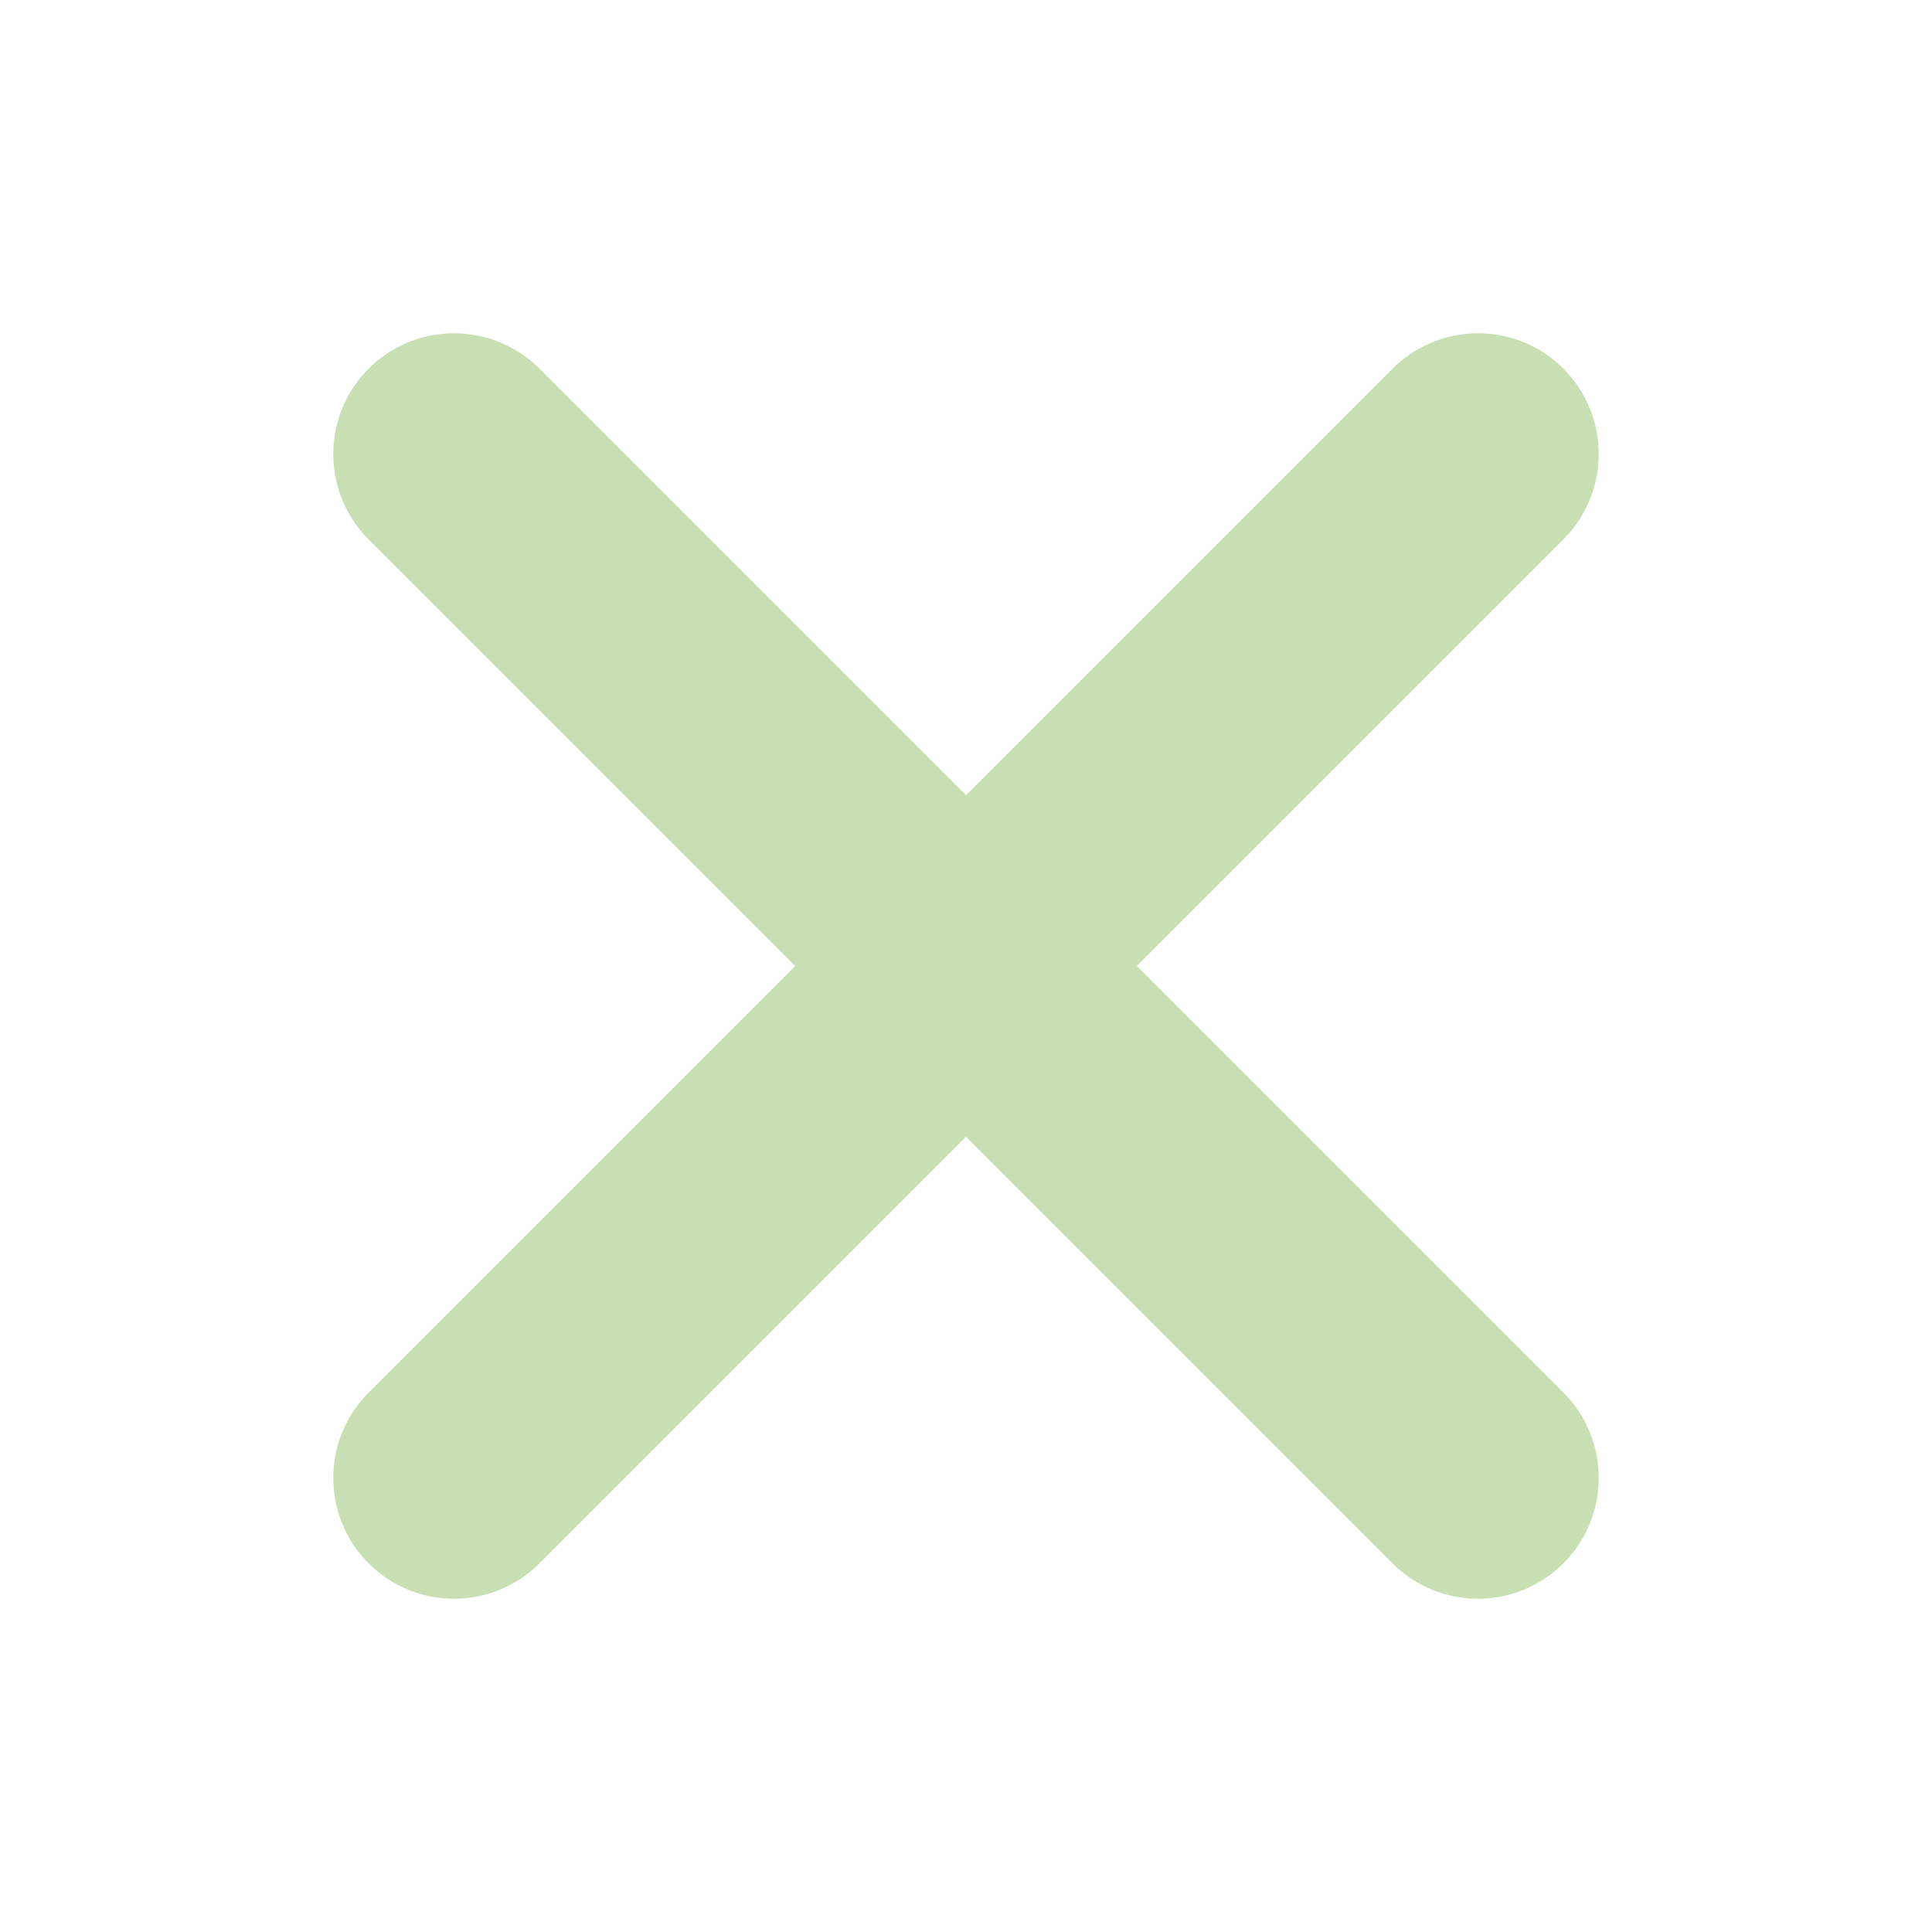
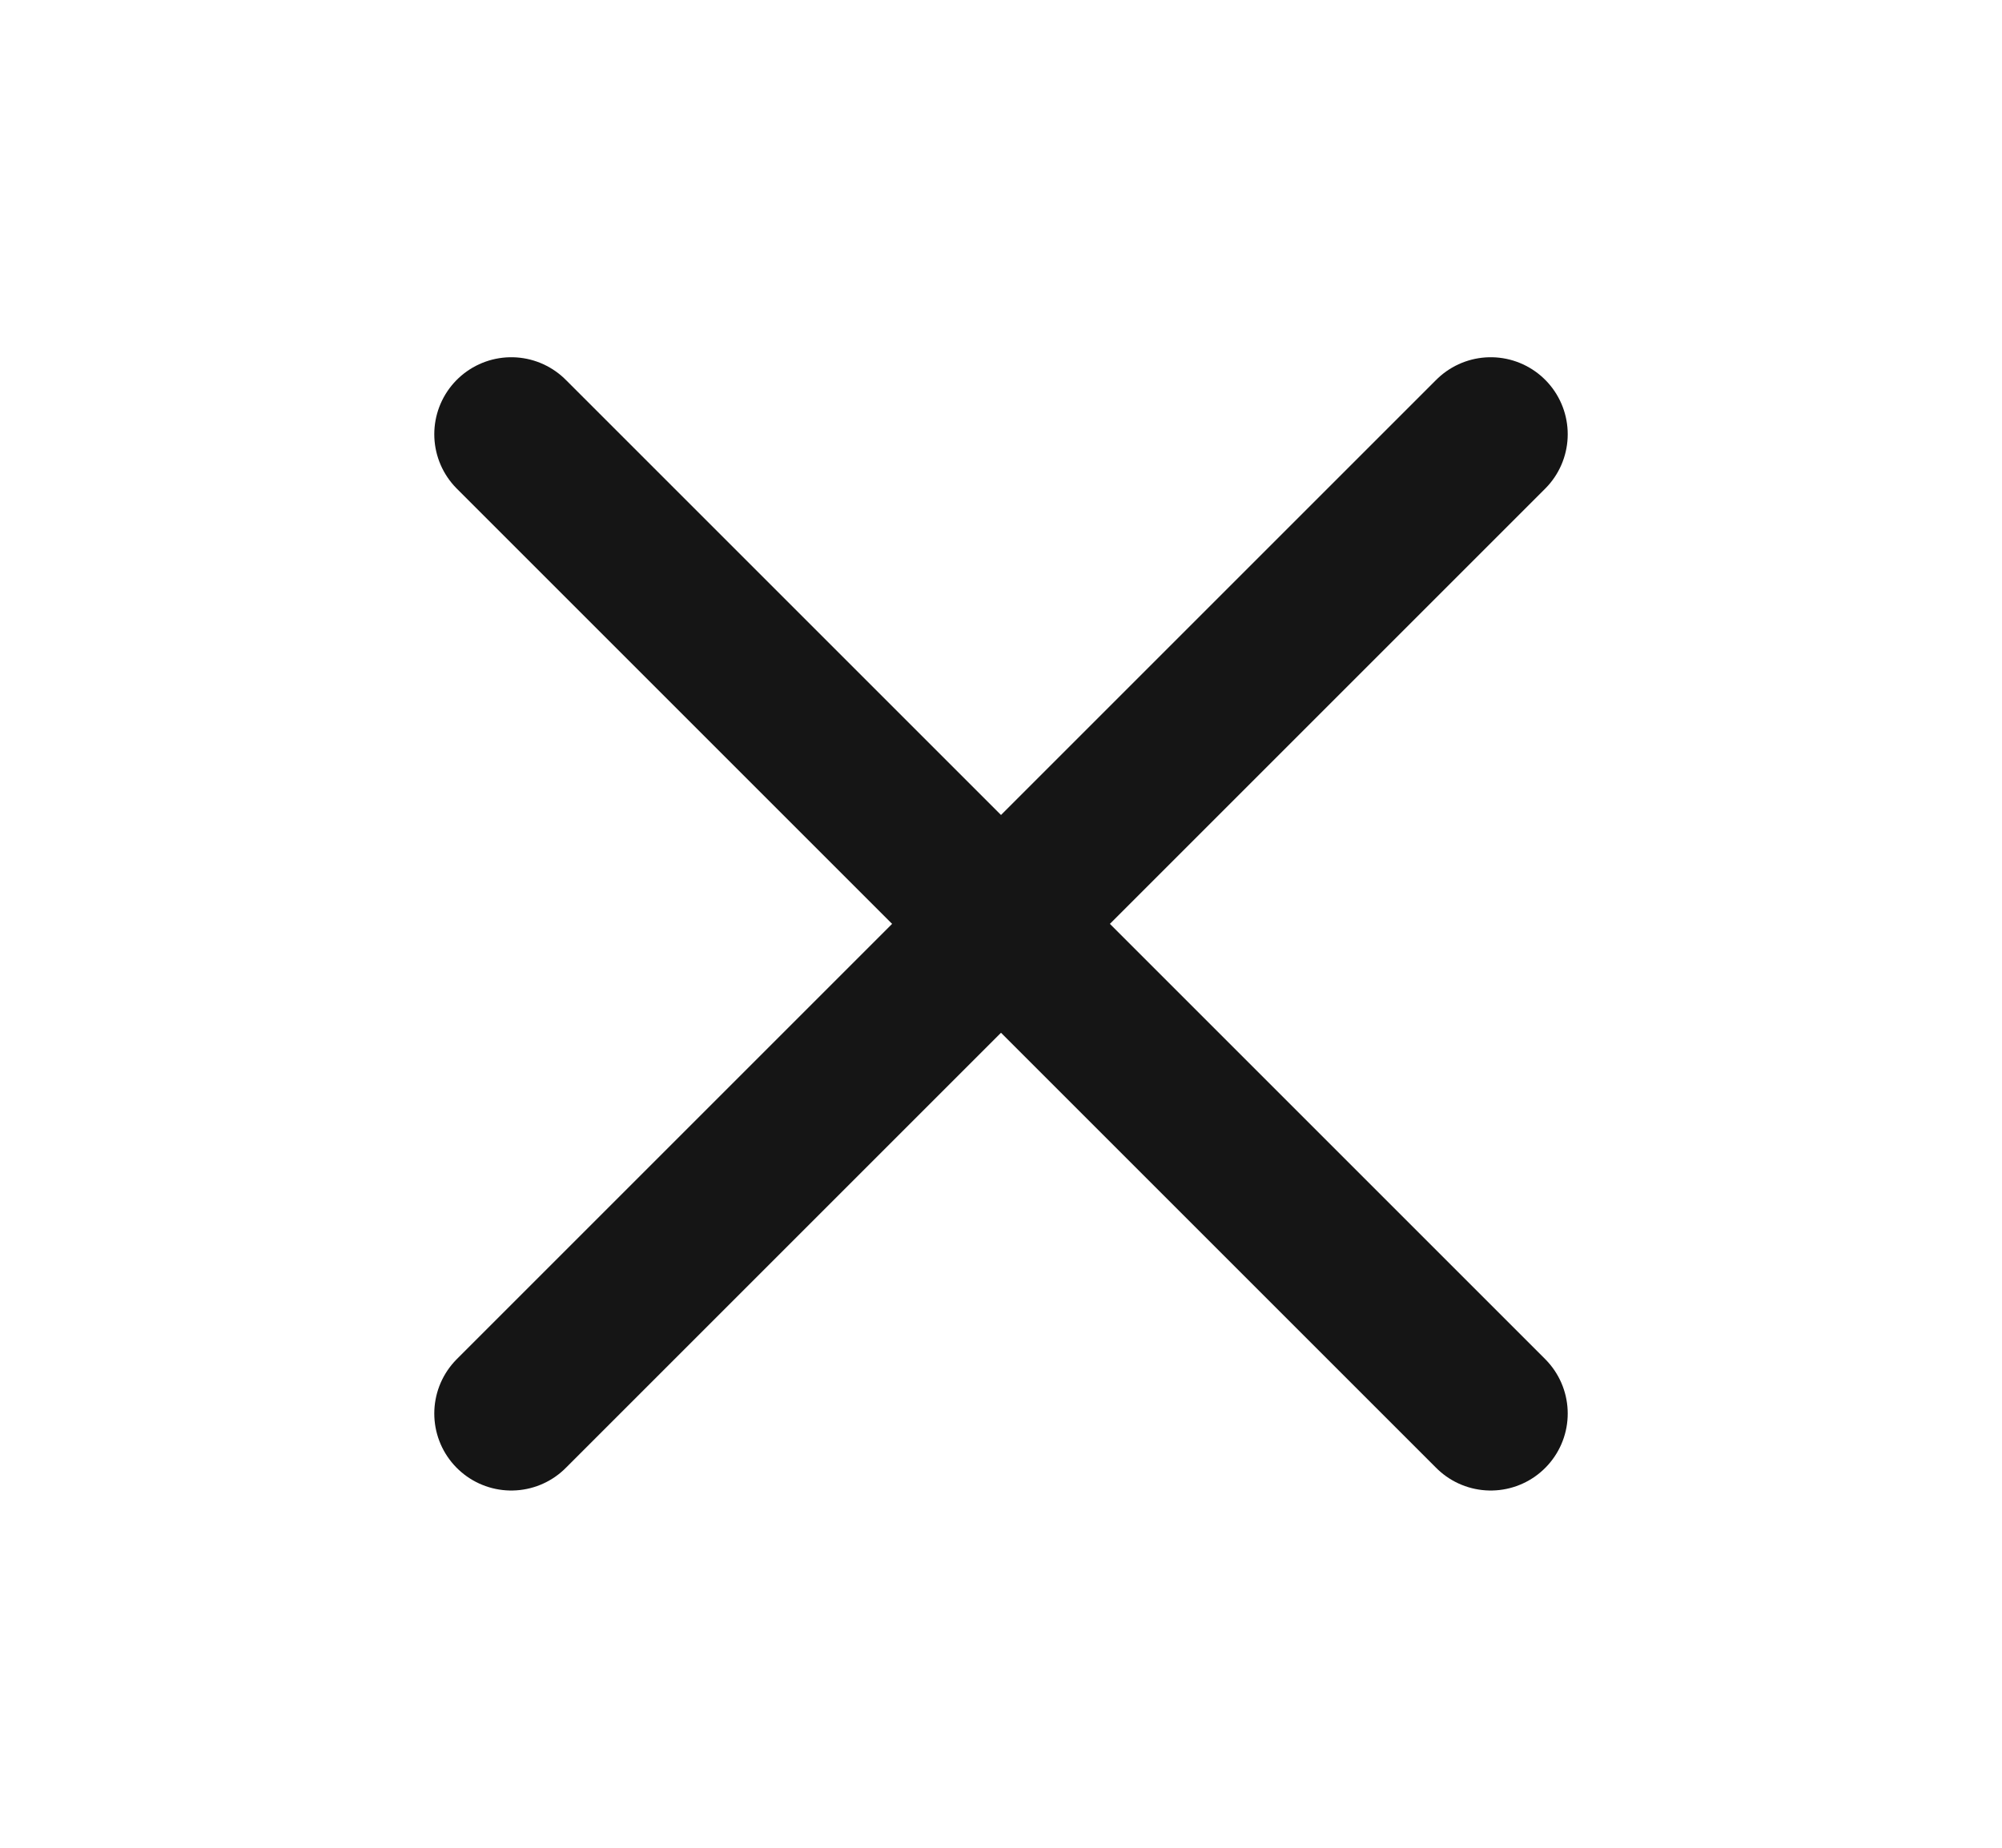
- <svg xmlns="http://www.w3.org/2000/svg" width="12" height="12" viewBox="0 0 12 12" fill="none">
-   <path d="M9.18 9.18L2.82 2.82" stroke="#C8DEB3" stroke-width="1.5" stroke-linecap="round" stroke-linejoin="bevel" />
-   <path d="M9.18 2.82L2.82 9.18" stroke="#C8DEB3" stroke-width="1.5" stroke-linecap="round" stroke-linejoin="bevel" />
+ <svg xmlns="http://www.w3.org/2000/svg" width="13" height="12" viewBox="0 0 13 12" fill="none">
+   <path d="M9.68 9.18L3.32 2.82" stroke="#151515" stroke-linecap="round" stroke-linejoin="bevel" />
+   <path d="M9.68 2.82L3.32 9.18" stroke="#151515" stroke-linecap="round" stroke-linejoin="bevel" />
</svg>
